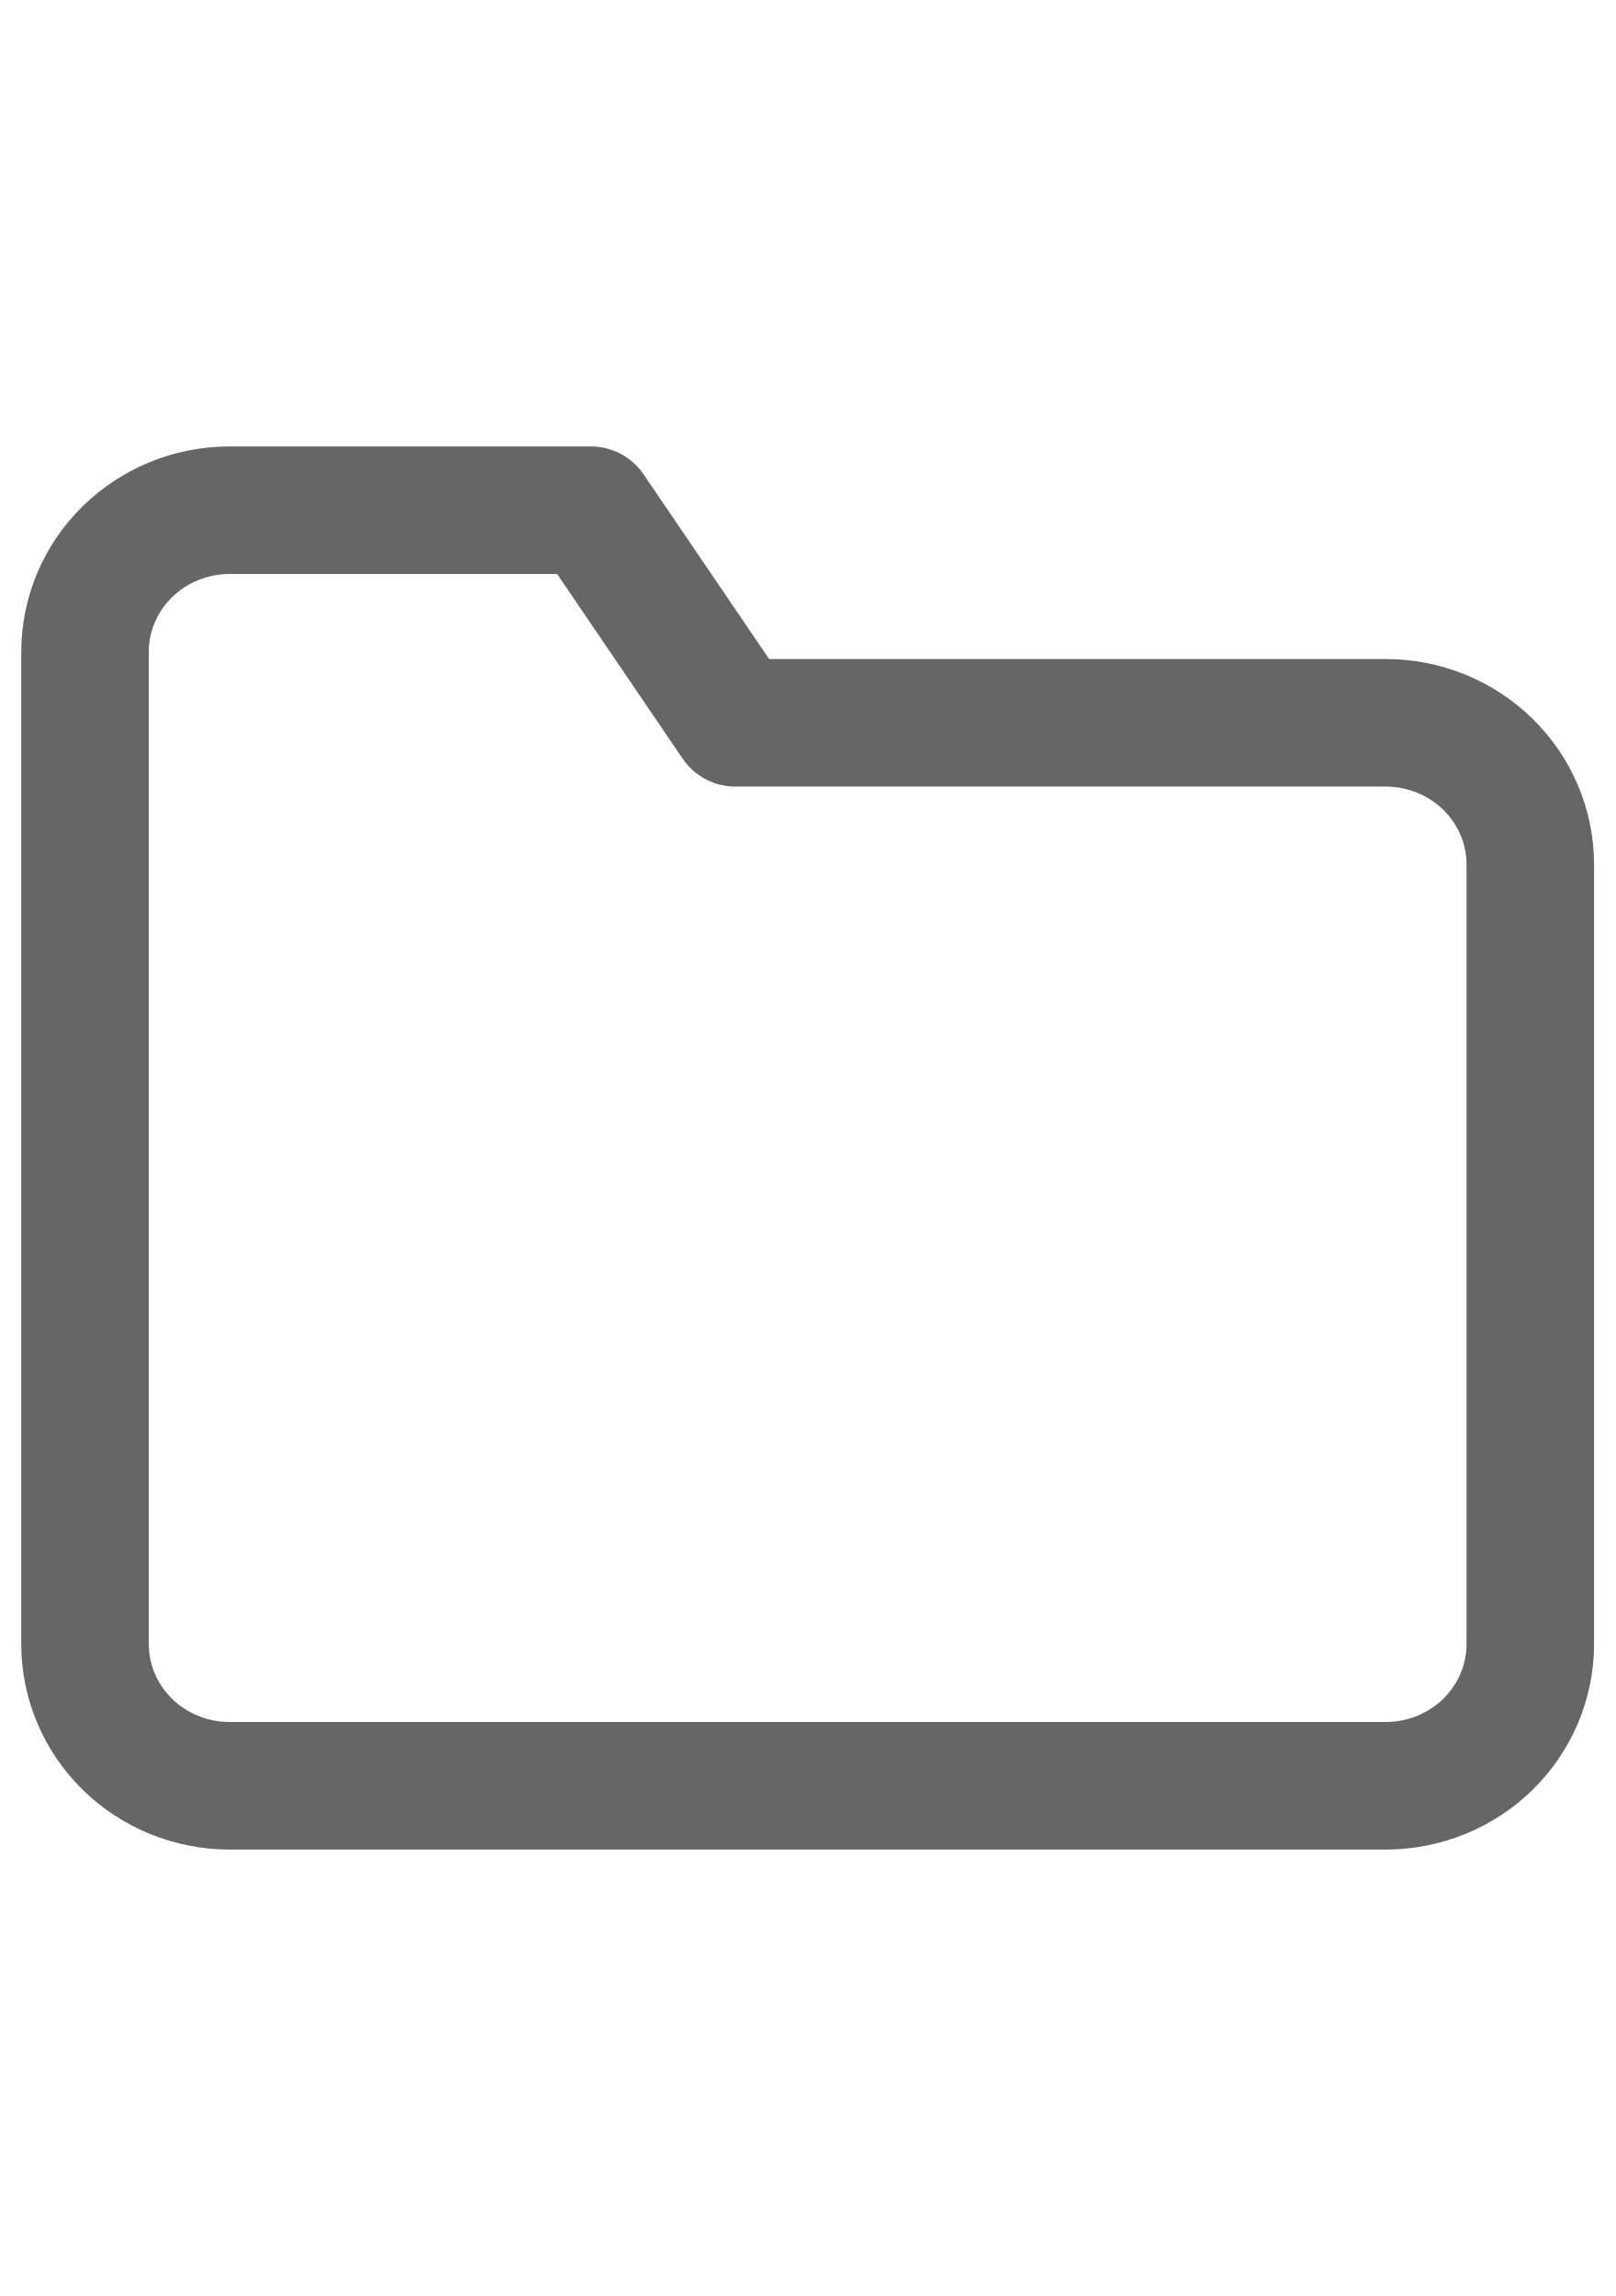
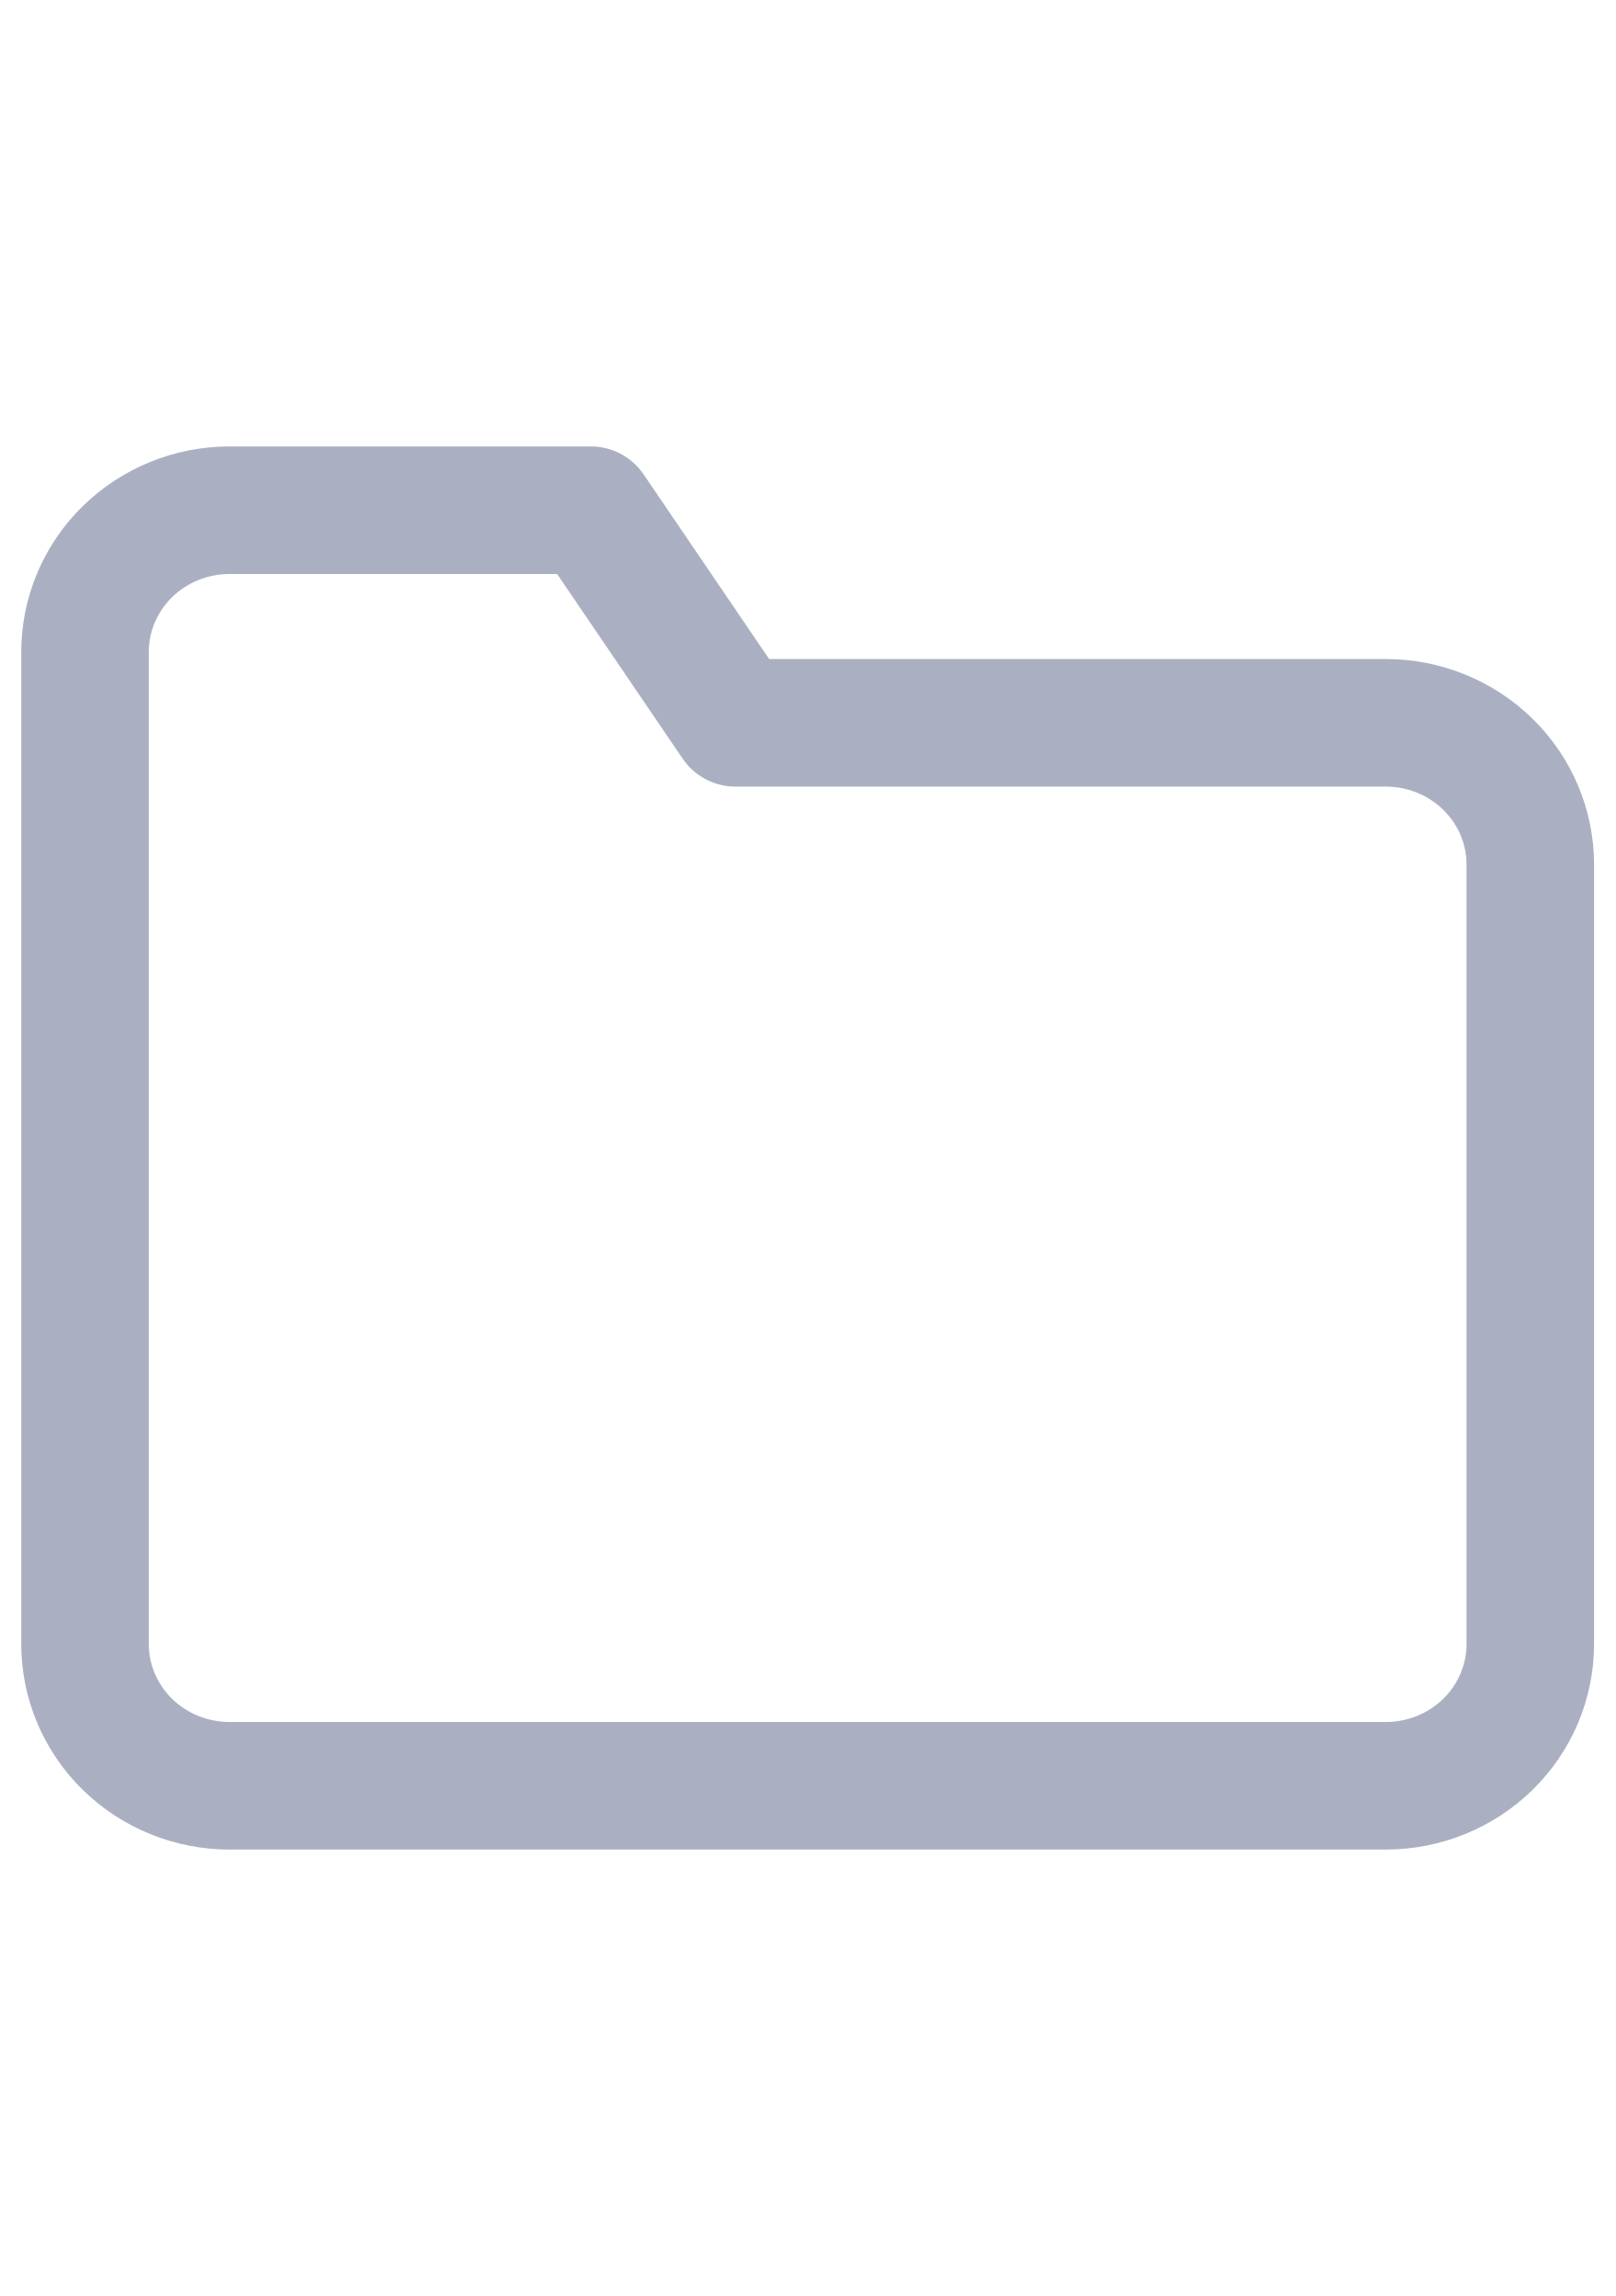
<svg xmlns="http://www.w3.org/2000/svg" width="19" height="27" viewBox="0 0 19 17" fill="none">
-   <path d="M18 14.333C18 14.775 17.821 15.199 17.502 15.512C17.183 15.824 16.751 16 16.3 16H2.7C2.249 16 1.817 15.824 1.498 15.512C1.179 15.199 1 14.775 1 14.333V2.667C1 2.225 1.179 1.801 1.498 1.488C1.817 1.176 2.249 1 2.7 1H6.95L8.65 3.5H16.3C16.751 3.5 17.183 3.676 17.502 3.988C17.821 4.301 18 4.725 18 5.167V14.333Z" stroke="#666666" stroke-width="1.5" stroke-linecap="round" stroke-linejoin="round" />
+   <path d="M18 14.333C18 14.775 17.821 15.199 17.502 15.512C17.183 15.824 16.751 16 16.3 16H2.7C2.249 16 1.817 15.824 1.498 15.512C1.179 15.199 1 14.775 1 14.333V2.667C1 2.225 1.179 1.801 1.498 1.488C1.817 1.176 2.249 1 2.7 1H6.95L8.65 3.5H16.3C16.751 3.5 17.183 3.676 17.502 3.988C17.821 4.301 18 4.725 18 5.167V14.333Z" stroke="#aab0c1" stroke-width="1.5" stroke-linecap="round" stroke-linejoin="round" />
</svg>
